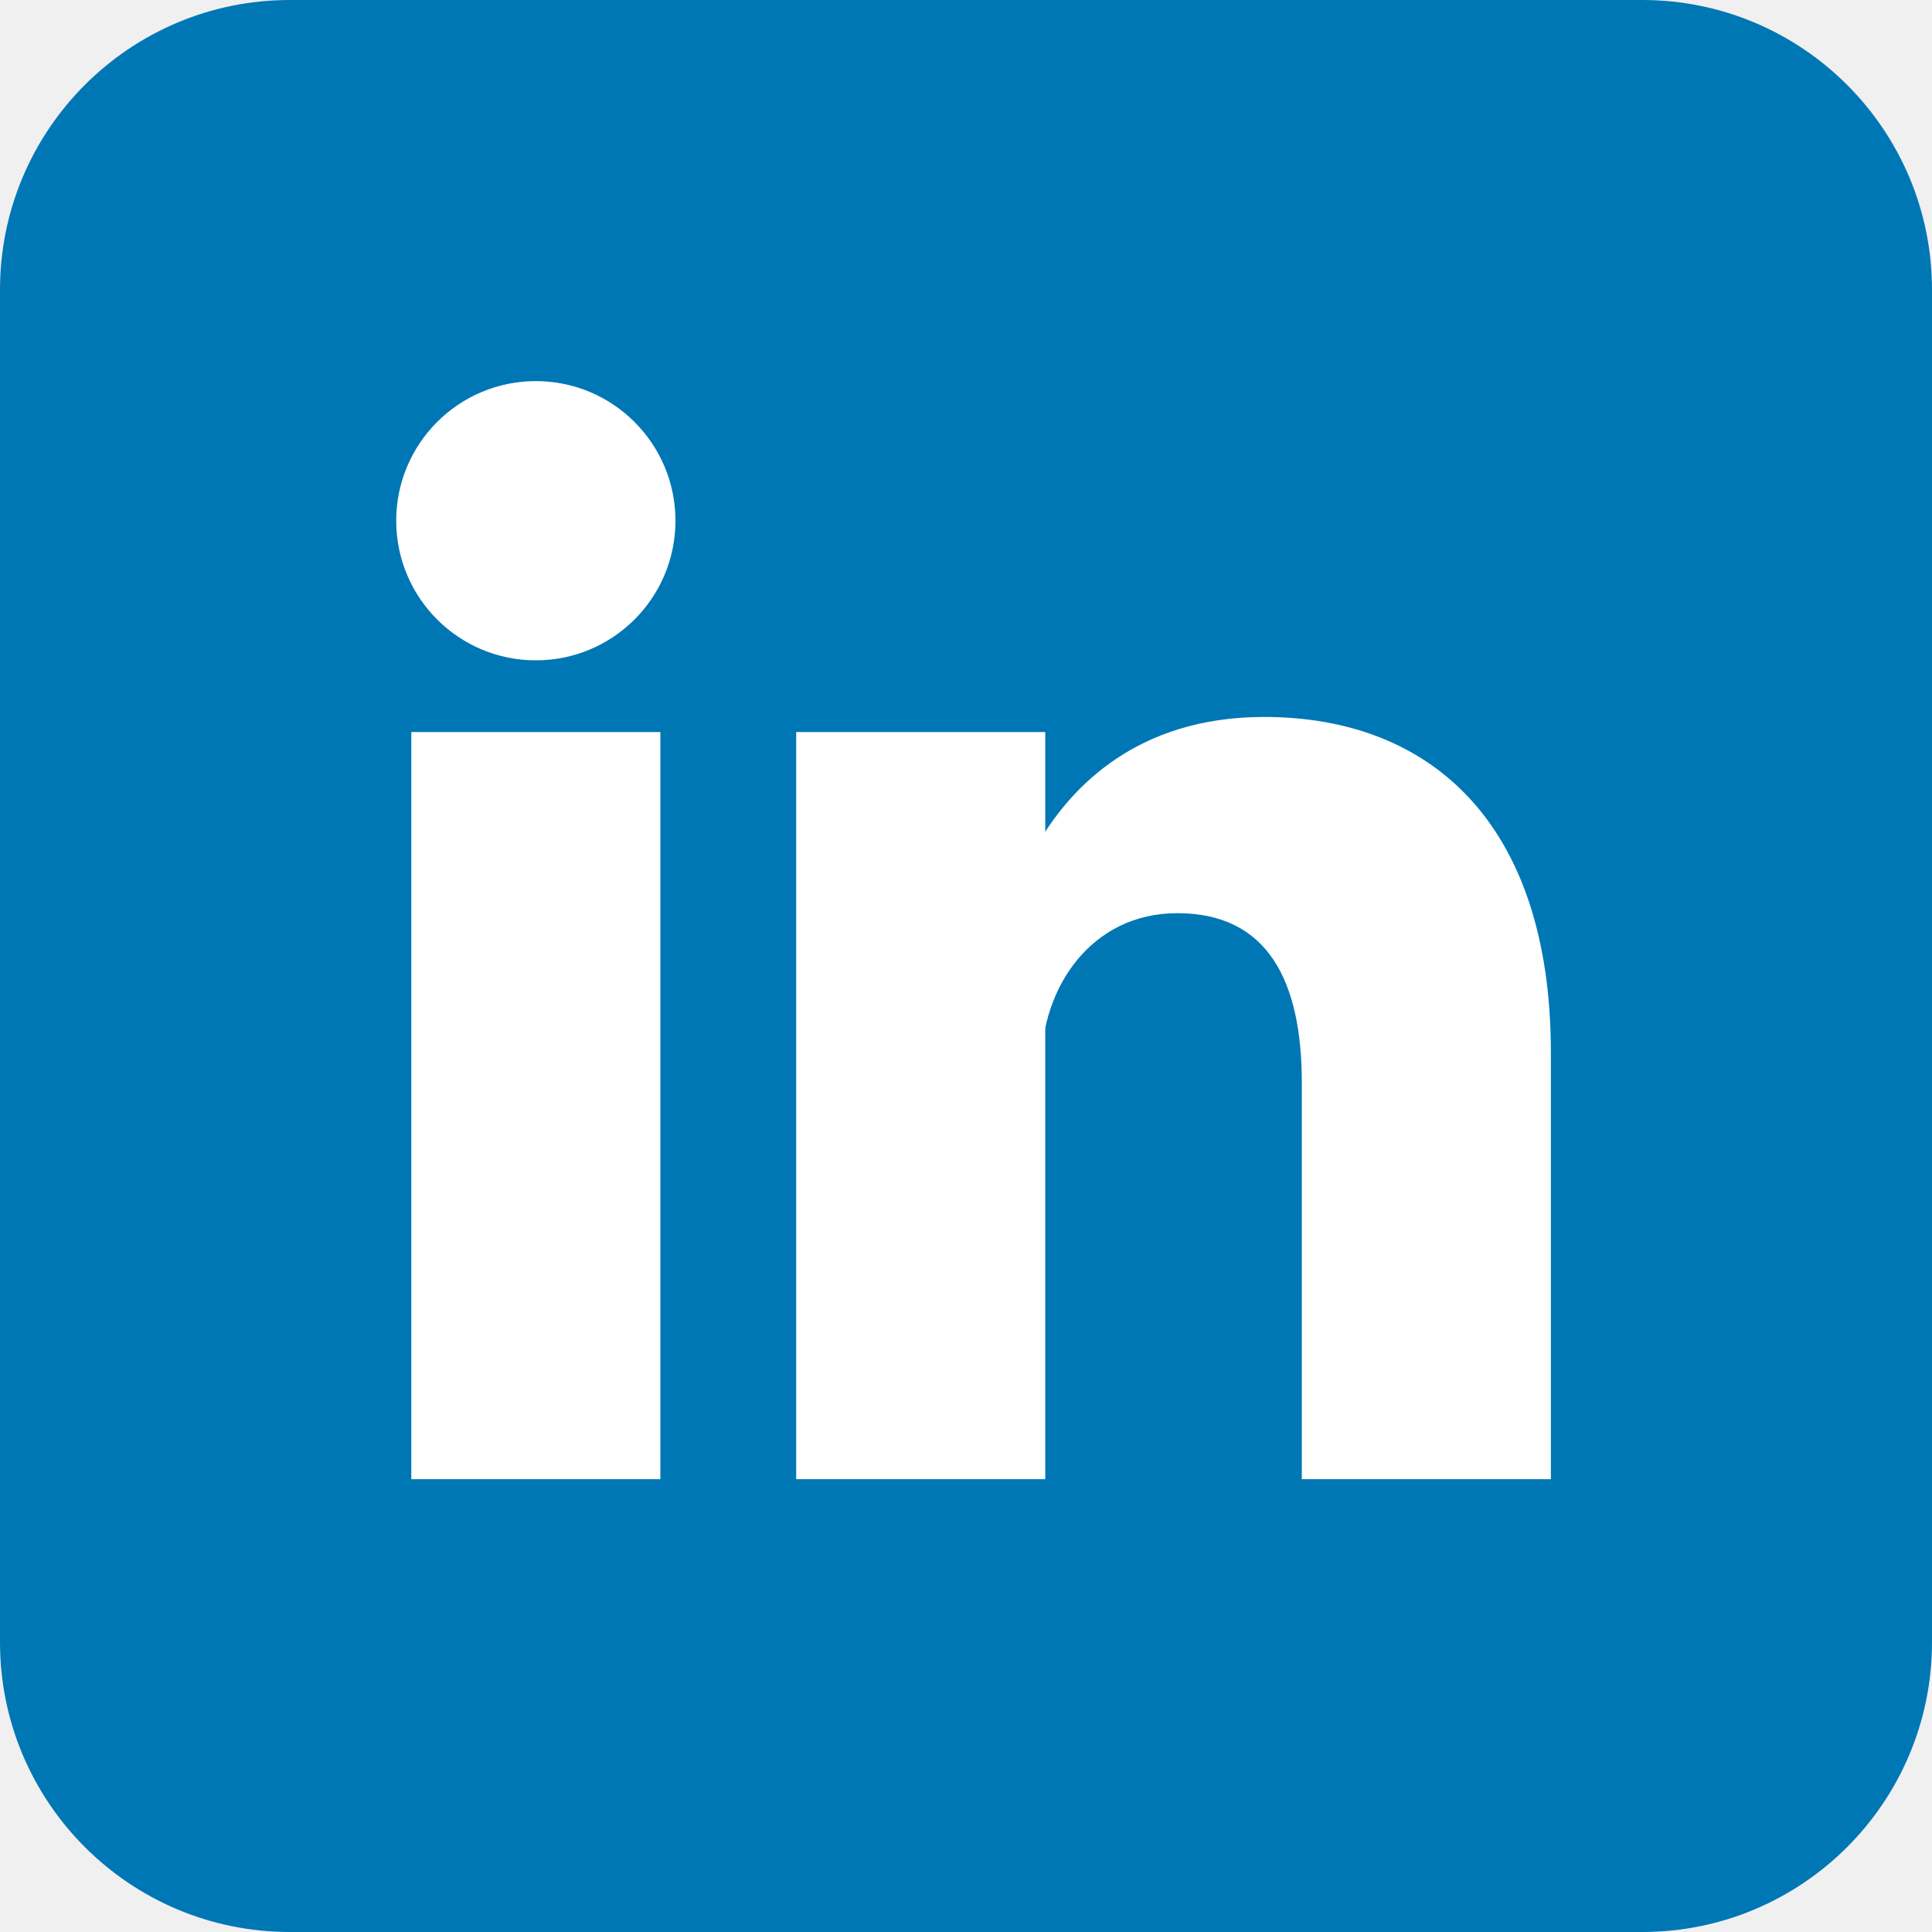
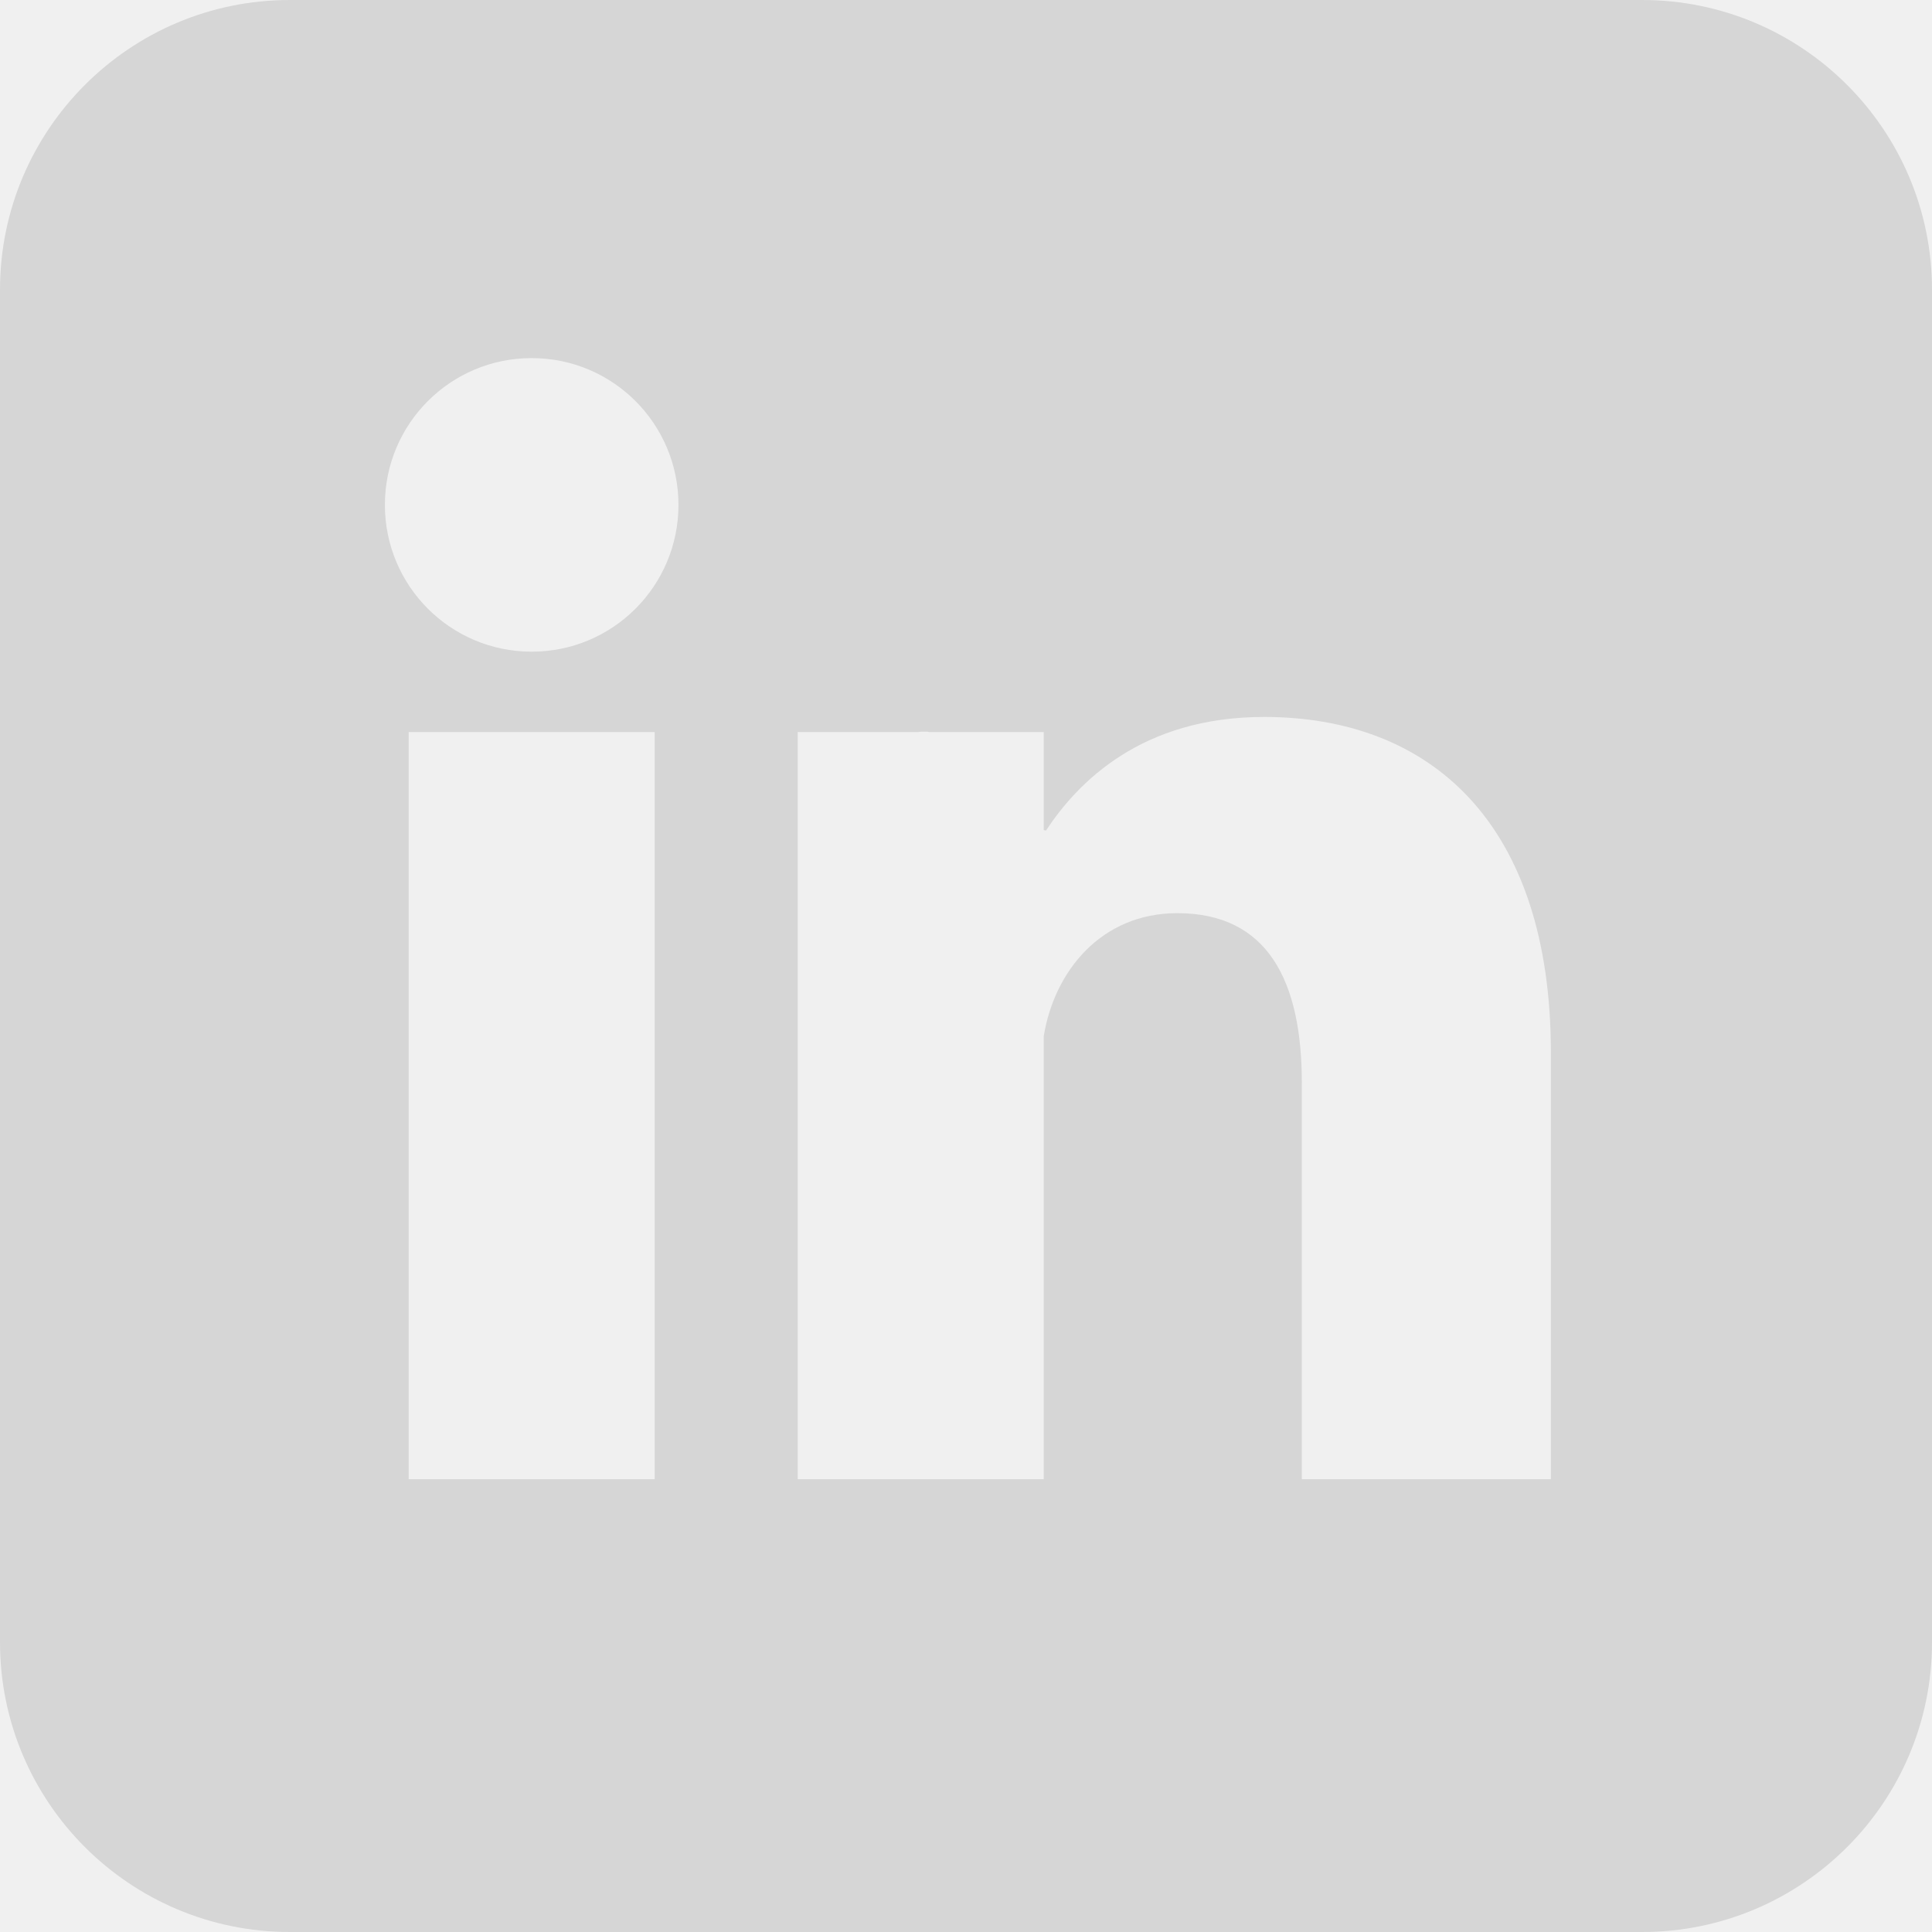
- <svg xmlns="http://www.w3.org/2000/svg" fill="#fff" height="512" width="512">
-   <rect width="512" height="512" fill="#0077b5" rx="15%" />
-   <circle cx="142" cy="138" r="37" />
-   <path stroke="#fff" stroke-width="66" d="M244 194v198M142 194v198" />
-   <path d="M276 282c0-20 13-40 36-40 24 0 33 18 33 45v105h66V279c0-61-32-89-76-89-34 0-51 19-59 32" />
+ <svg xmlns="http://www.w3.org/2000/svg" version="1.1" id="Layer_1" x="0px" y="0px" viewBox="0 0 512 512" style="enable-background:new 0 0 512 512;" xml:space="preserve">
+   <style type="text/css">
+ 	.st0{fill:#D6D6D6;}
+ </style>
+   <path class="st0" d="M435.2,0H76.8C34.4,0,0,34.4,0,76.8v358.4C0,477.6,34.4,512,76.8,512h358.4c42.4,0,76.8-34.4,76.8-76.8V76.8  C512,34.4,477.6,0,435.2,0z M173.5,392h-65.2V194h65.2V392z M140.9,172.7c-21.5,0-38.9-17.4-38.9-38.9s17.4-38.9,38.9-38.9  c21.5,0,38.9,17.4,38.9,38.9S162.4,172.7,140.9,172.7z M411,392h-66V287c0-27-9-45-33-45c-20.2,0-32.6,15.4-35.4,32.6V392h-65.2V194  h31.9c0.5-0.1,1-0.1,1.5-0.1c0.2,0,0.3,0,0.5,0c0.3,0,0.6,0,0.9,0.1h30.4v26c0.2,0,0.4,0.1,0.6,0.1c8.5-12.9,25.4-30.1,57.8-30.1  c44,0,76,28,76,89V392z" />
</svg>
